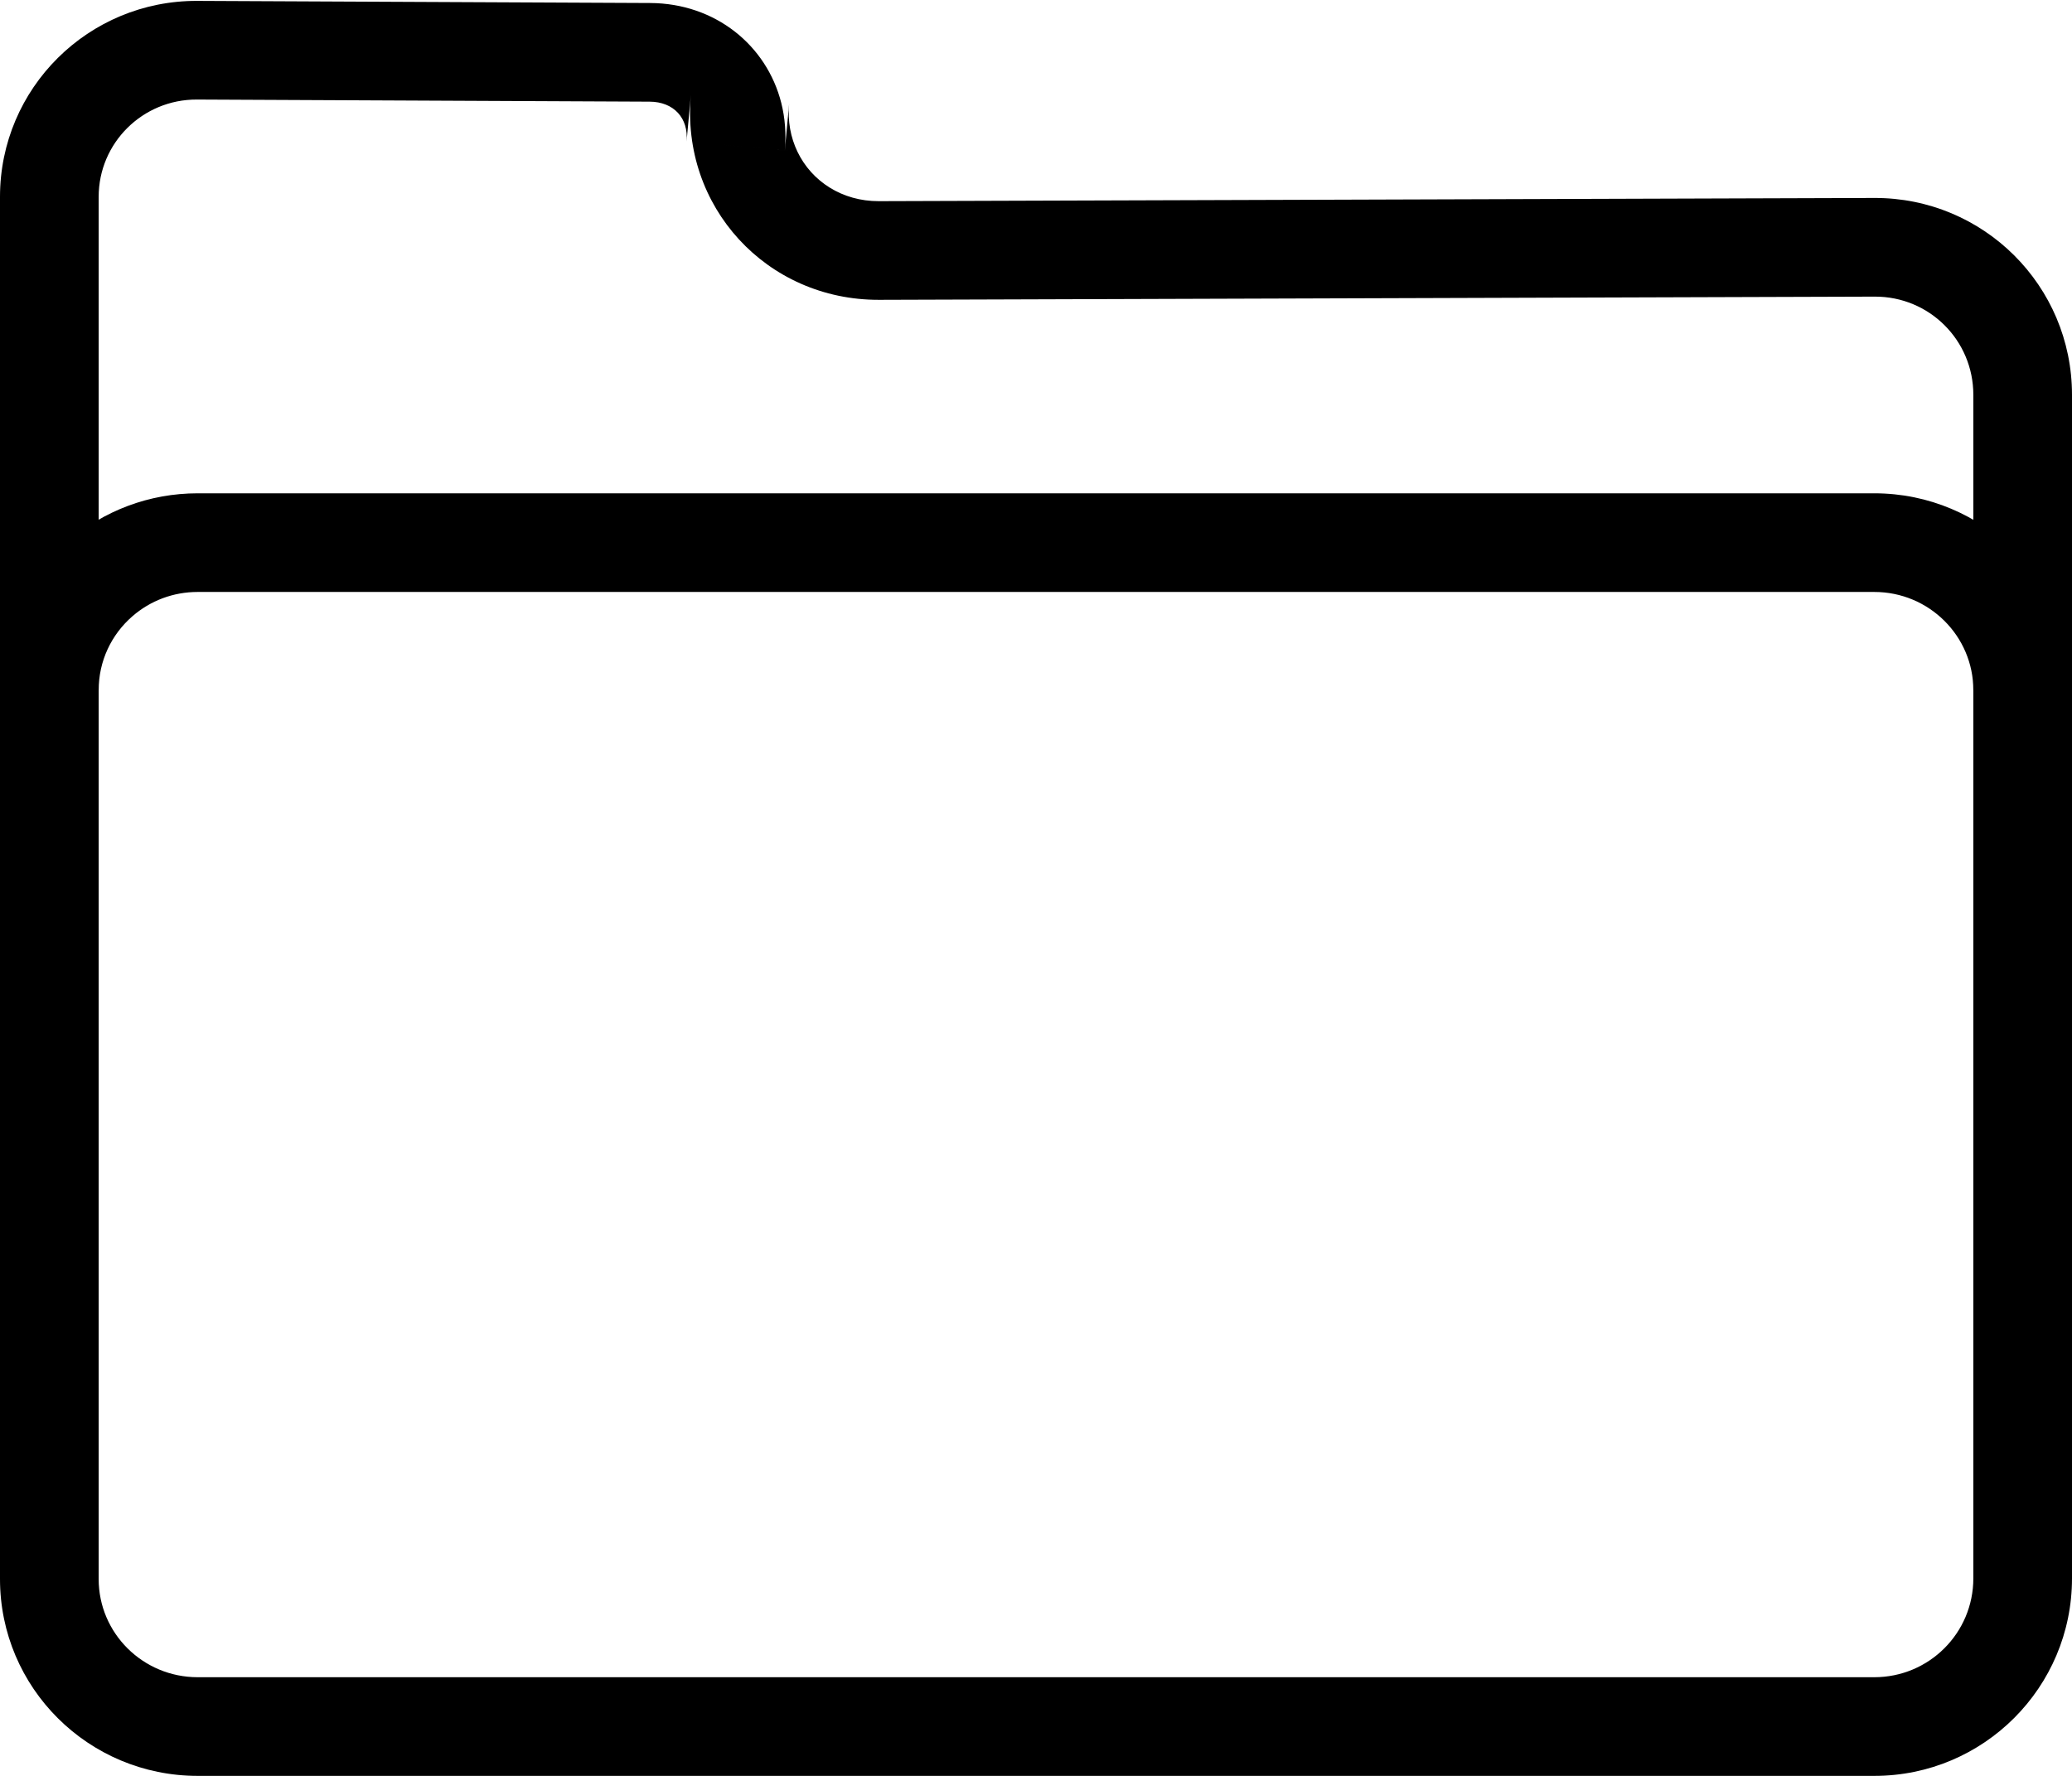
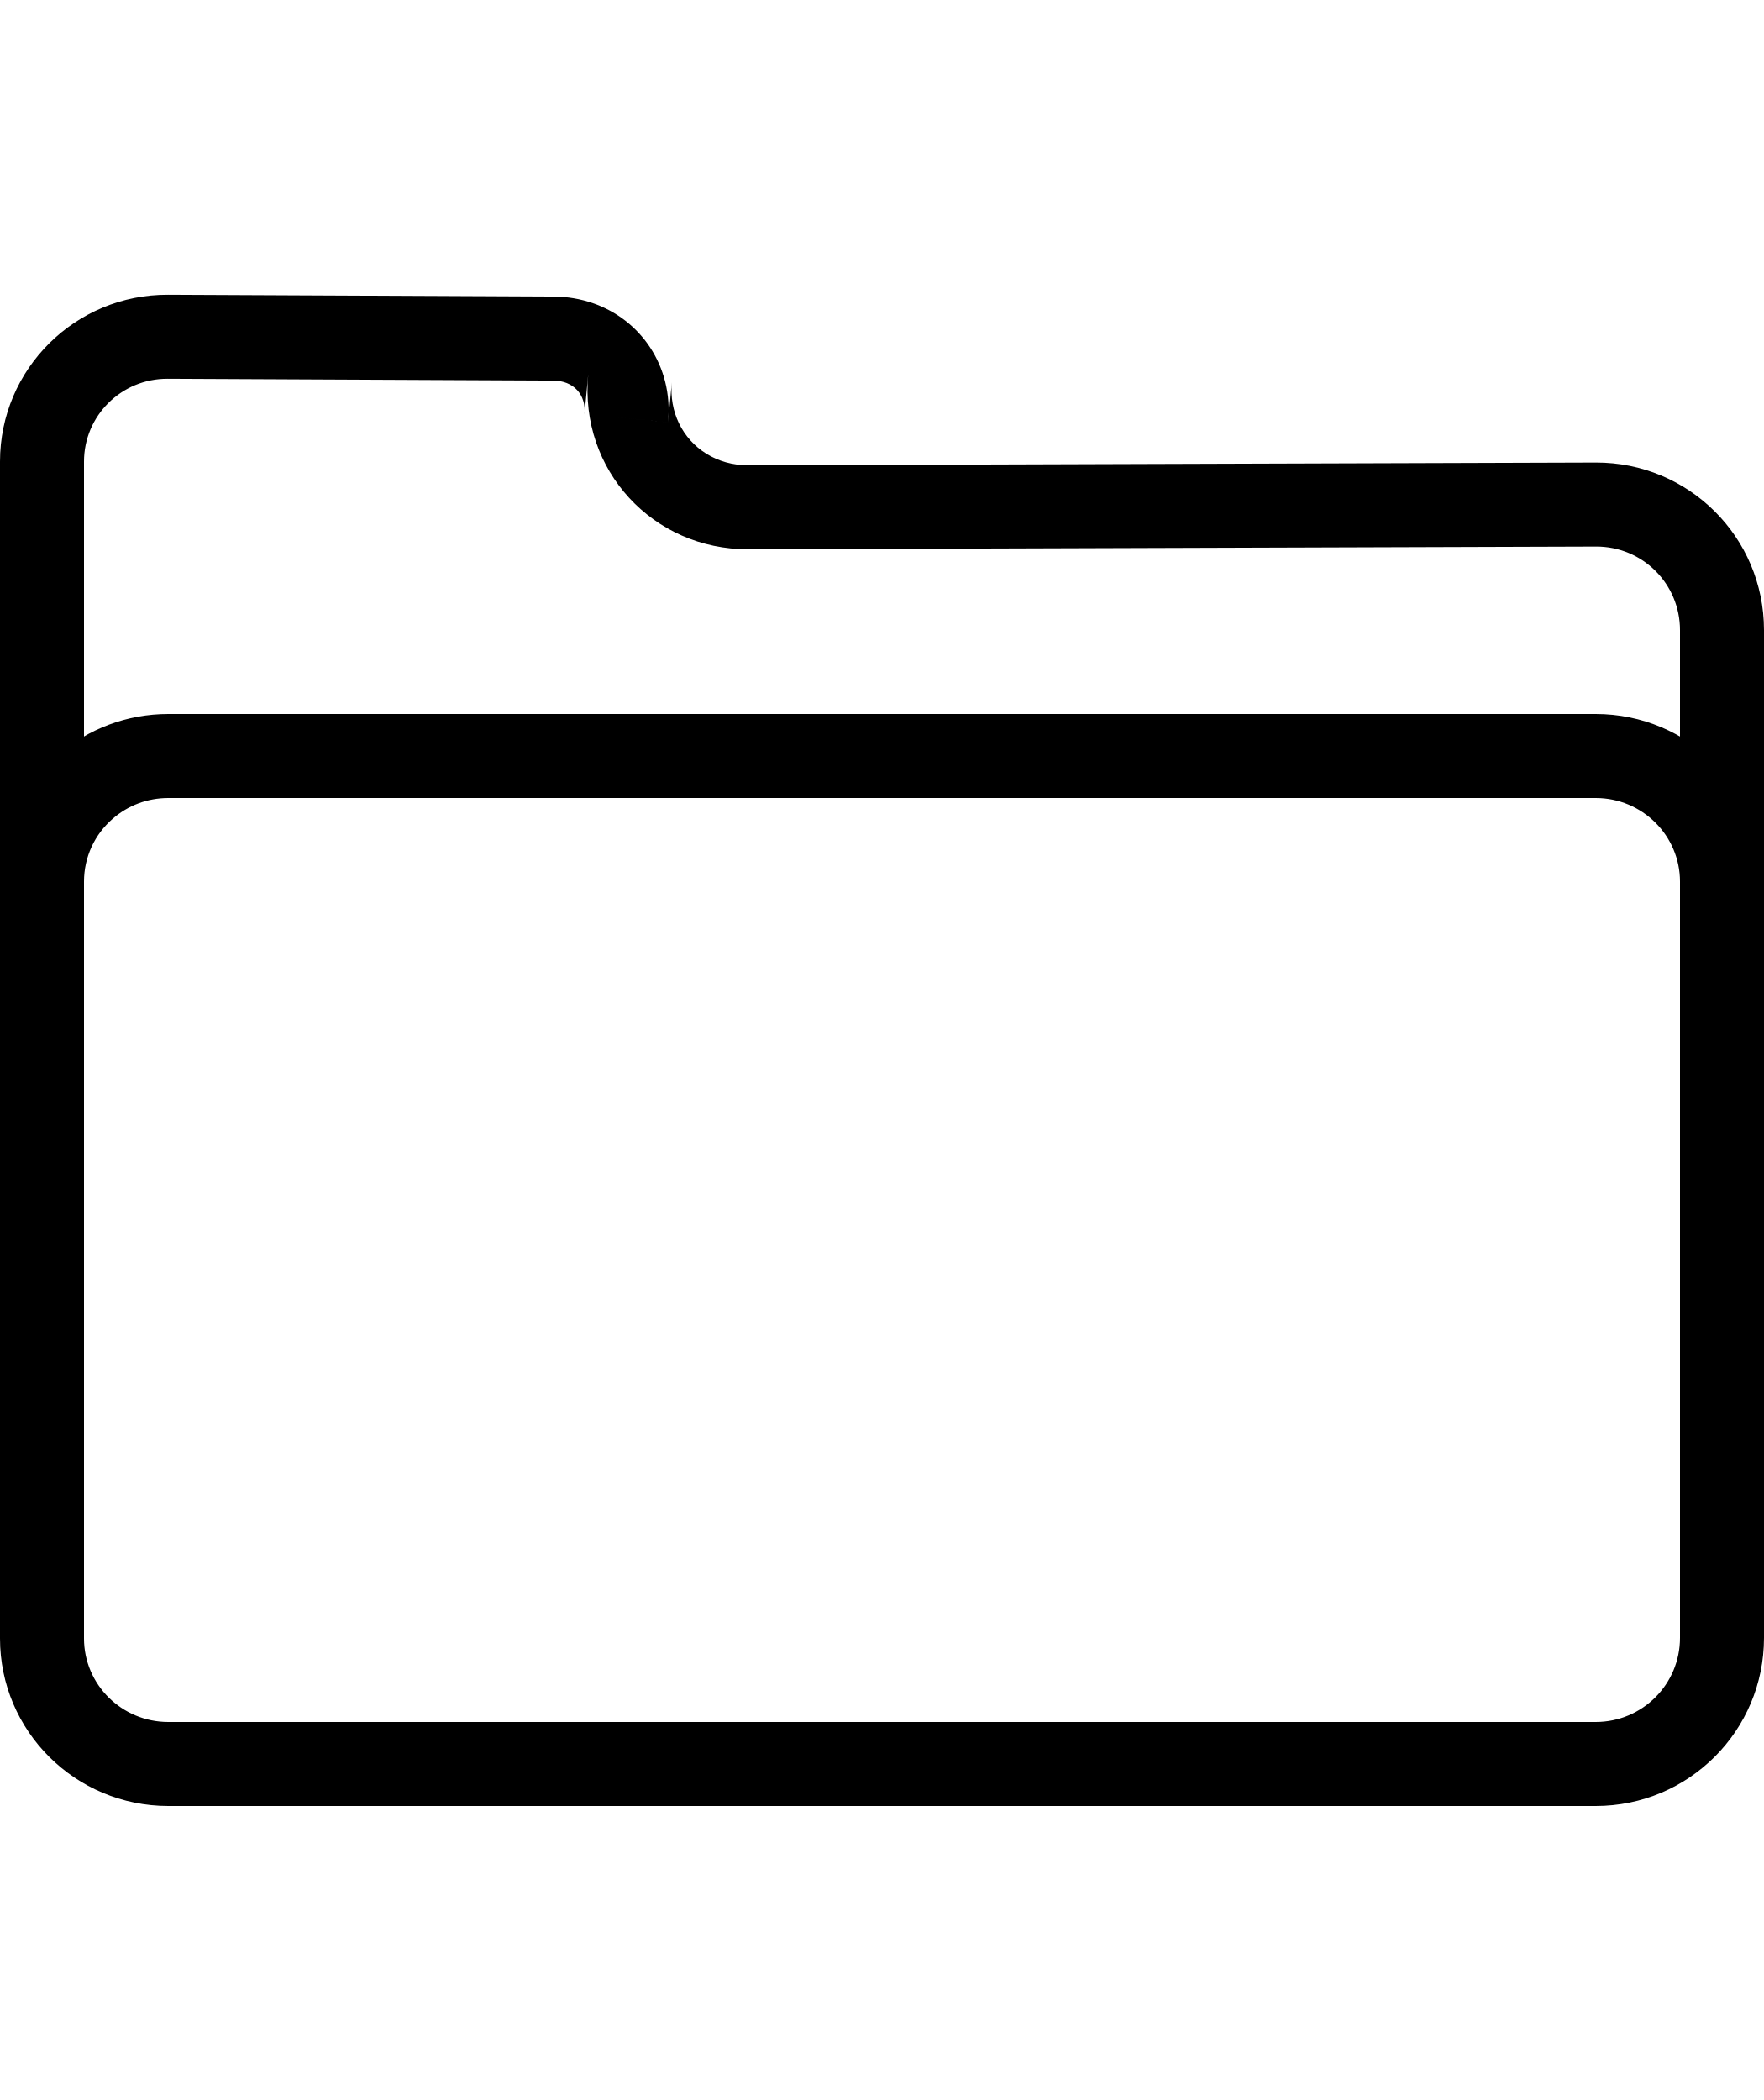
- <svg xmlns="http://www.w3.org/2000/svg" width="42px" height="36px" viewBox="0 0 42 36" version="1.1">
+ <svg xmlns="http://www.w3.org/2000/svg" width="42px" height="50px" viewBox="0 0 42 50" version="1.1">
  <defs />
  <g id="Page-1" stroke="none" stroke-width="1" fill="none" fill-rule="evenodd">
-     <g id="folder" fill="#000000">
+     <g id="folder" transform="translate(0, 7)" fill="#000000">
      <path d="M15.908,3.052 L13.917,2.867 C13.96,2.395 13.657,2.063 13.169,2.061 L3.992,2.018 C2.891,2.013 2,2.897 2,3.99 L2,32.01 C2,33.108 2.897,34 4.008,34 L37.992,34 C39.103,34 40,33.104 40,31.996 L40,8.004 C40,6.898 39.108,6.009 38.001,6.013 L17.819,6.078 C15.541,6.085 13.794,4.189 14.005,1.918 L15.837,2.088 C15.913,2.391 15.939,2.715 15.908,3.052 L15.996,2.103 C15.963,2.457 16.027,2.789 16.165,3.076 L15.908,3.052 Z M14.005,1.918 L13.917,2.867 L16.165,3.076 C16.453,3.676 17.069,4.08 17.813,4.078 L37.994,4.013 C40.206,4.006 42,5.789 42,8.004 L42,31.996 C42,34.207 40.209,36 37.992,36 L4.008,36 C1.794,36 0,34.215 0,32.01 L0,3.99 C0,1.786 1.794,0.008 4.001,0.018 L13.179,0.061 C14.498,0.067 15.541,0.916 15.837,2.088 L14.005,1.918 Z" id="Rectangle-17" />
      <path d="M2.686,12.491 C3.049,12.176 3.512,12 4.007,12 L37.993,12 C39.102,12 40,12.894 40,13.991 L42,13.991 C42,11.788 40.204,10 37.993,10 L4.007,10 C3.026,10 2.099,10.352 1.375,10.98 C0.508,11.732 0,12.821 0,13.991 L2,13.991 C2,13.407 2.252,12.867 2.686,12.491 Z" id="Rectangle-98" />
    </g>
  </g>
</svg>
